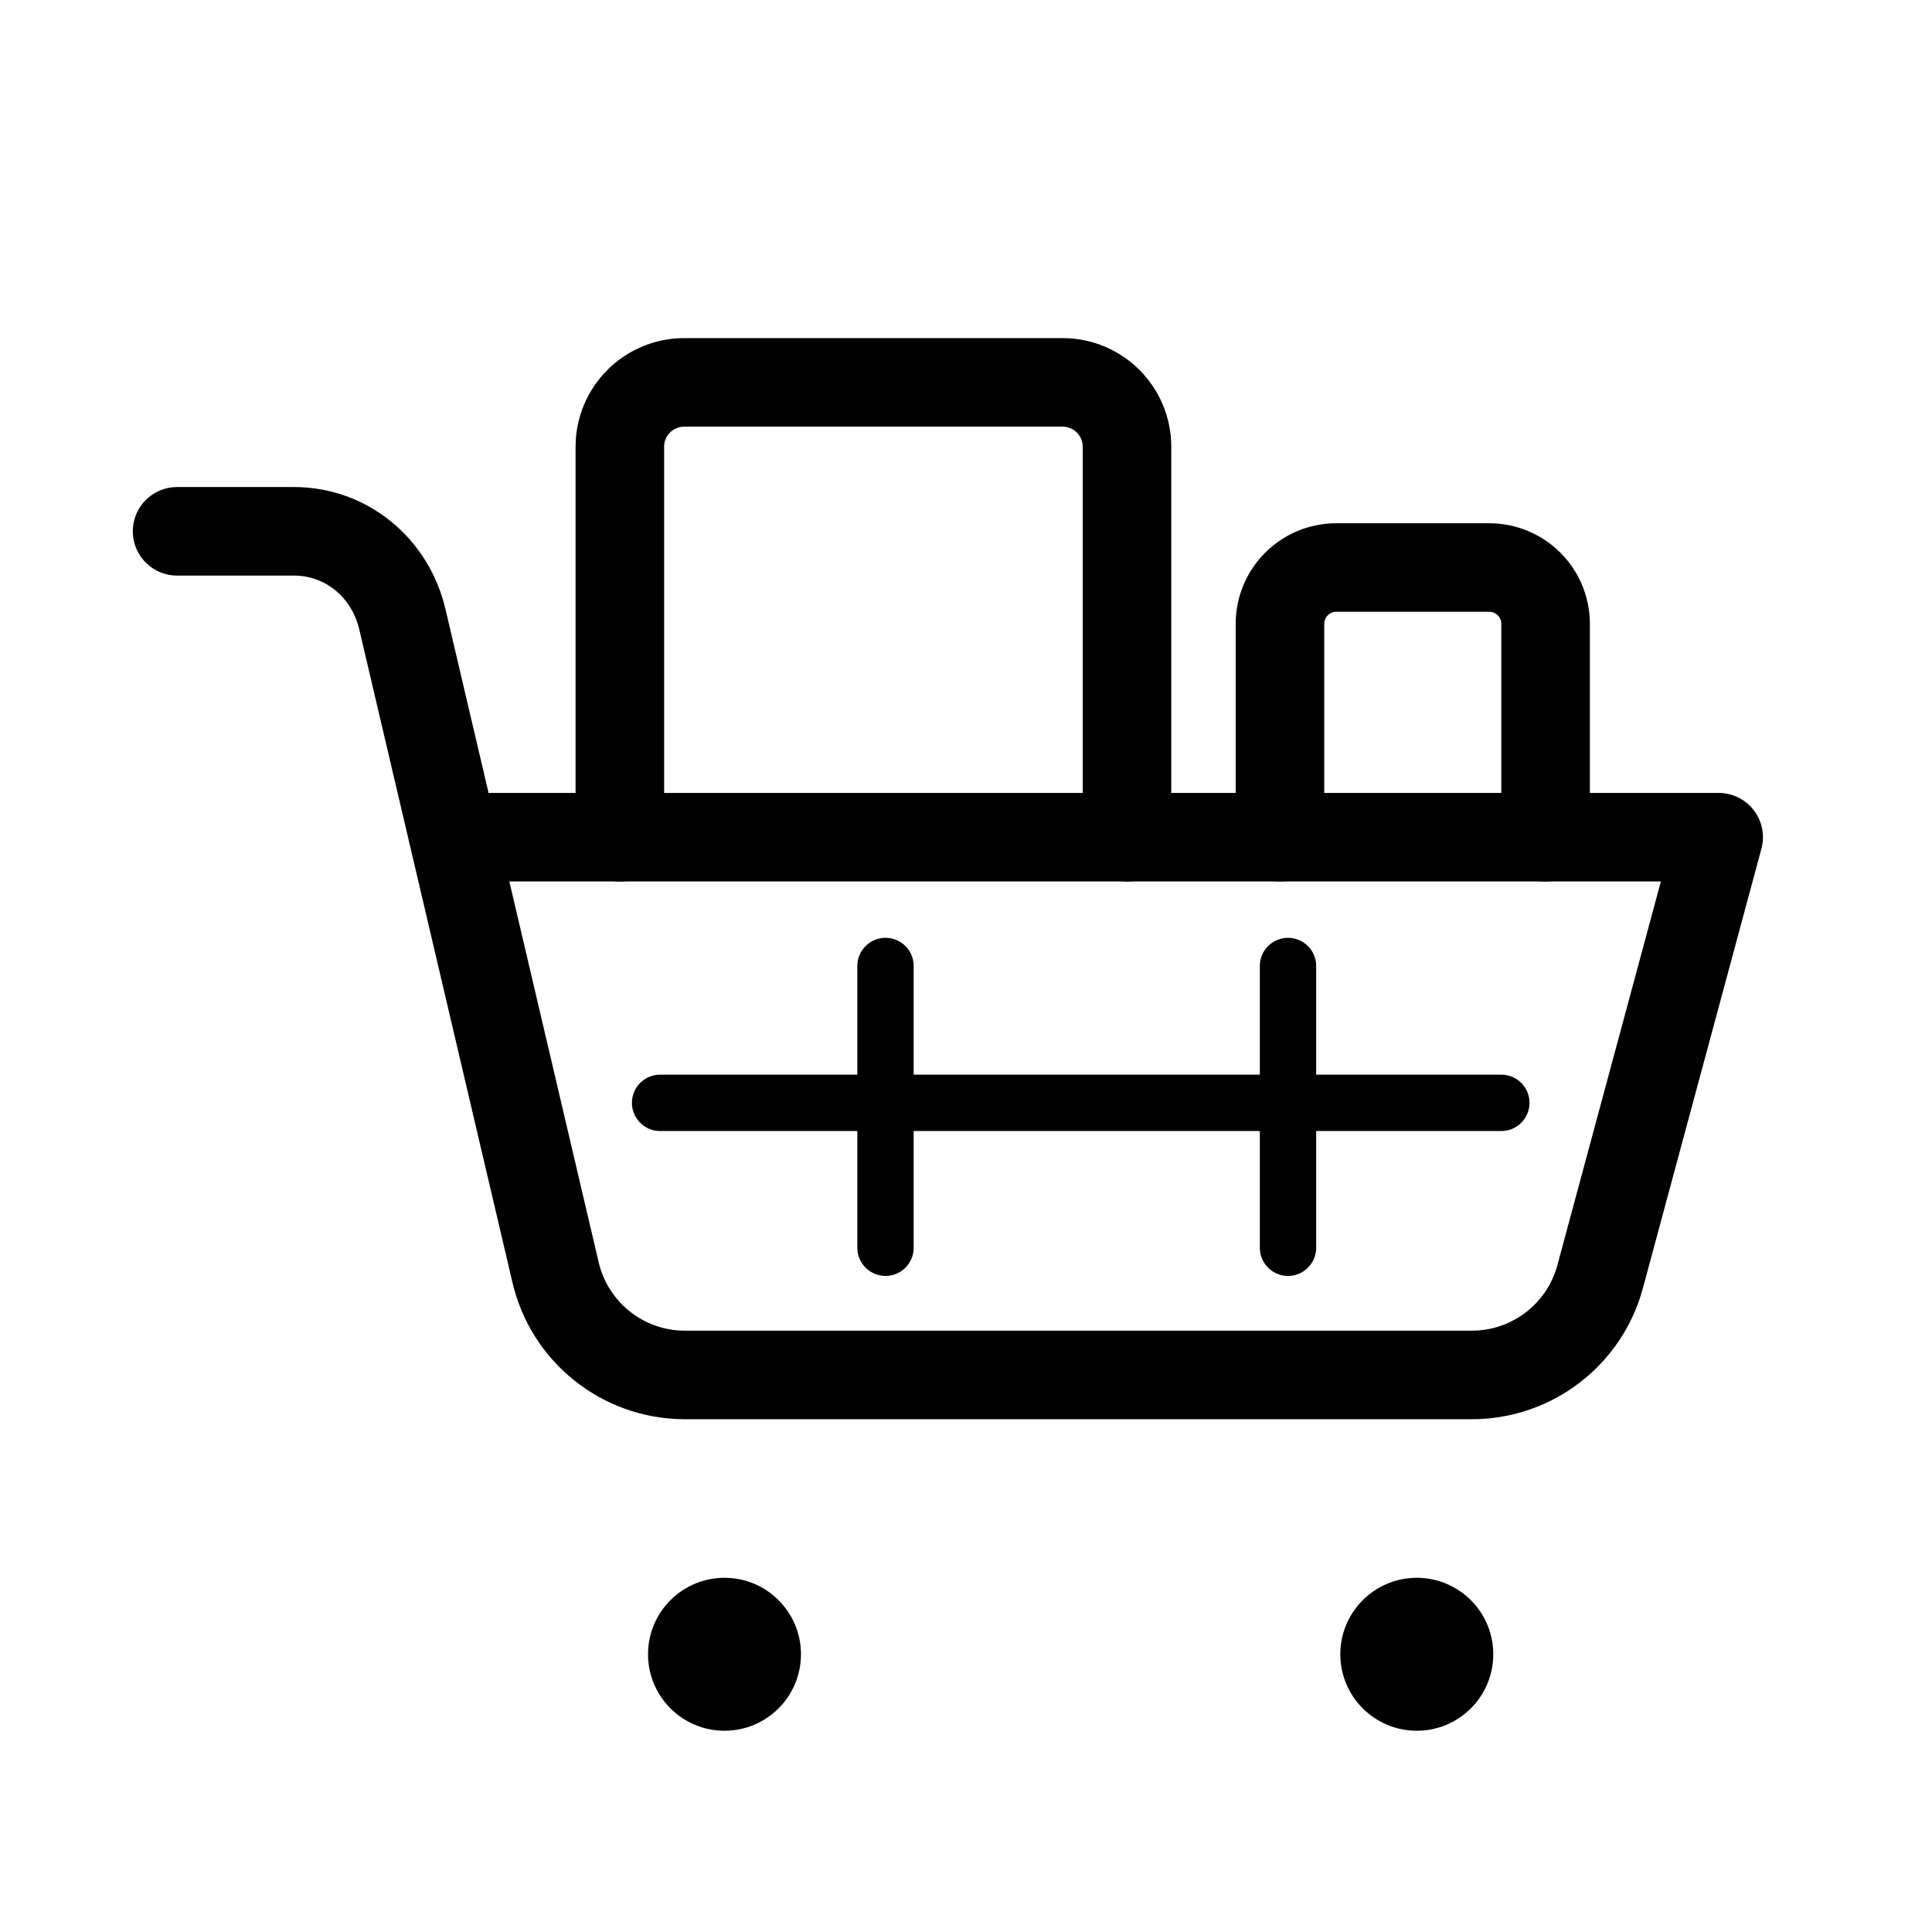
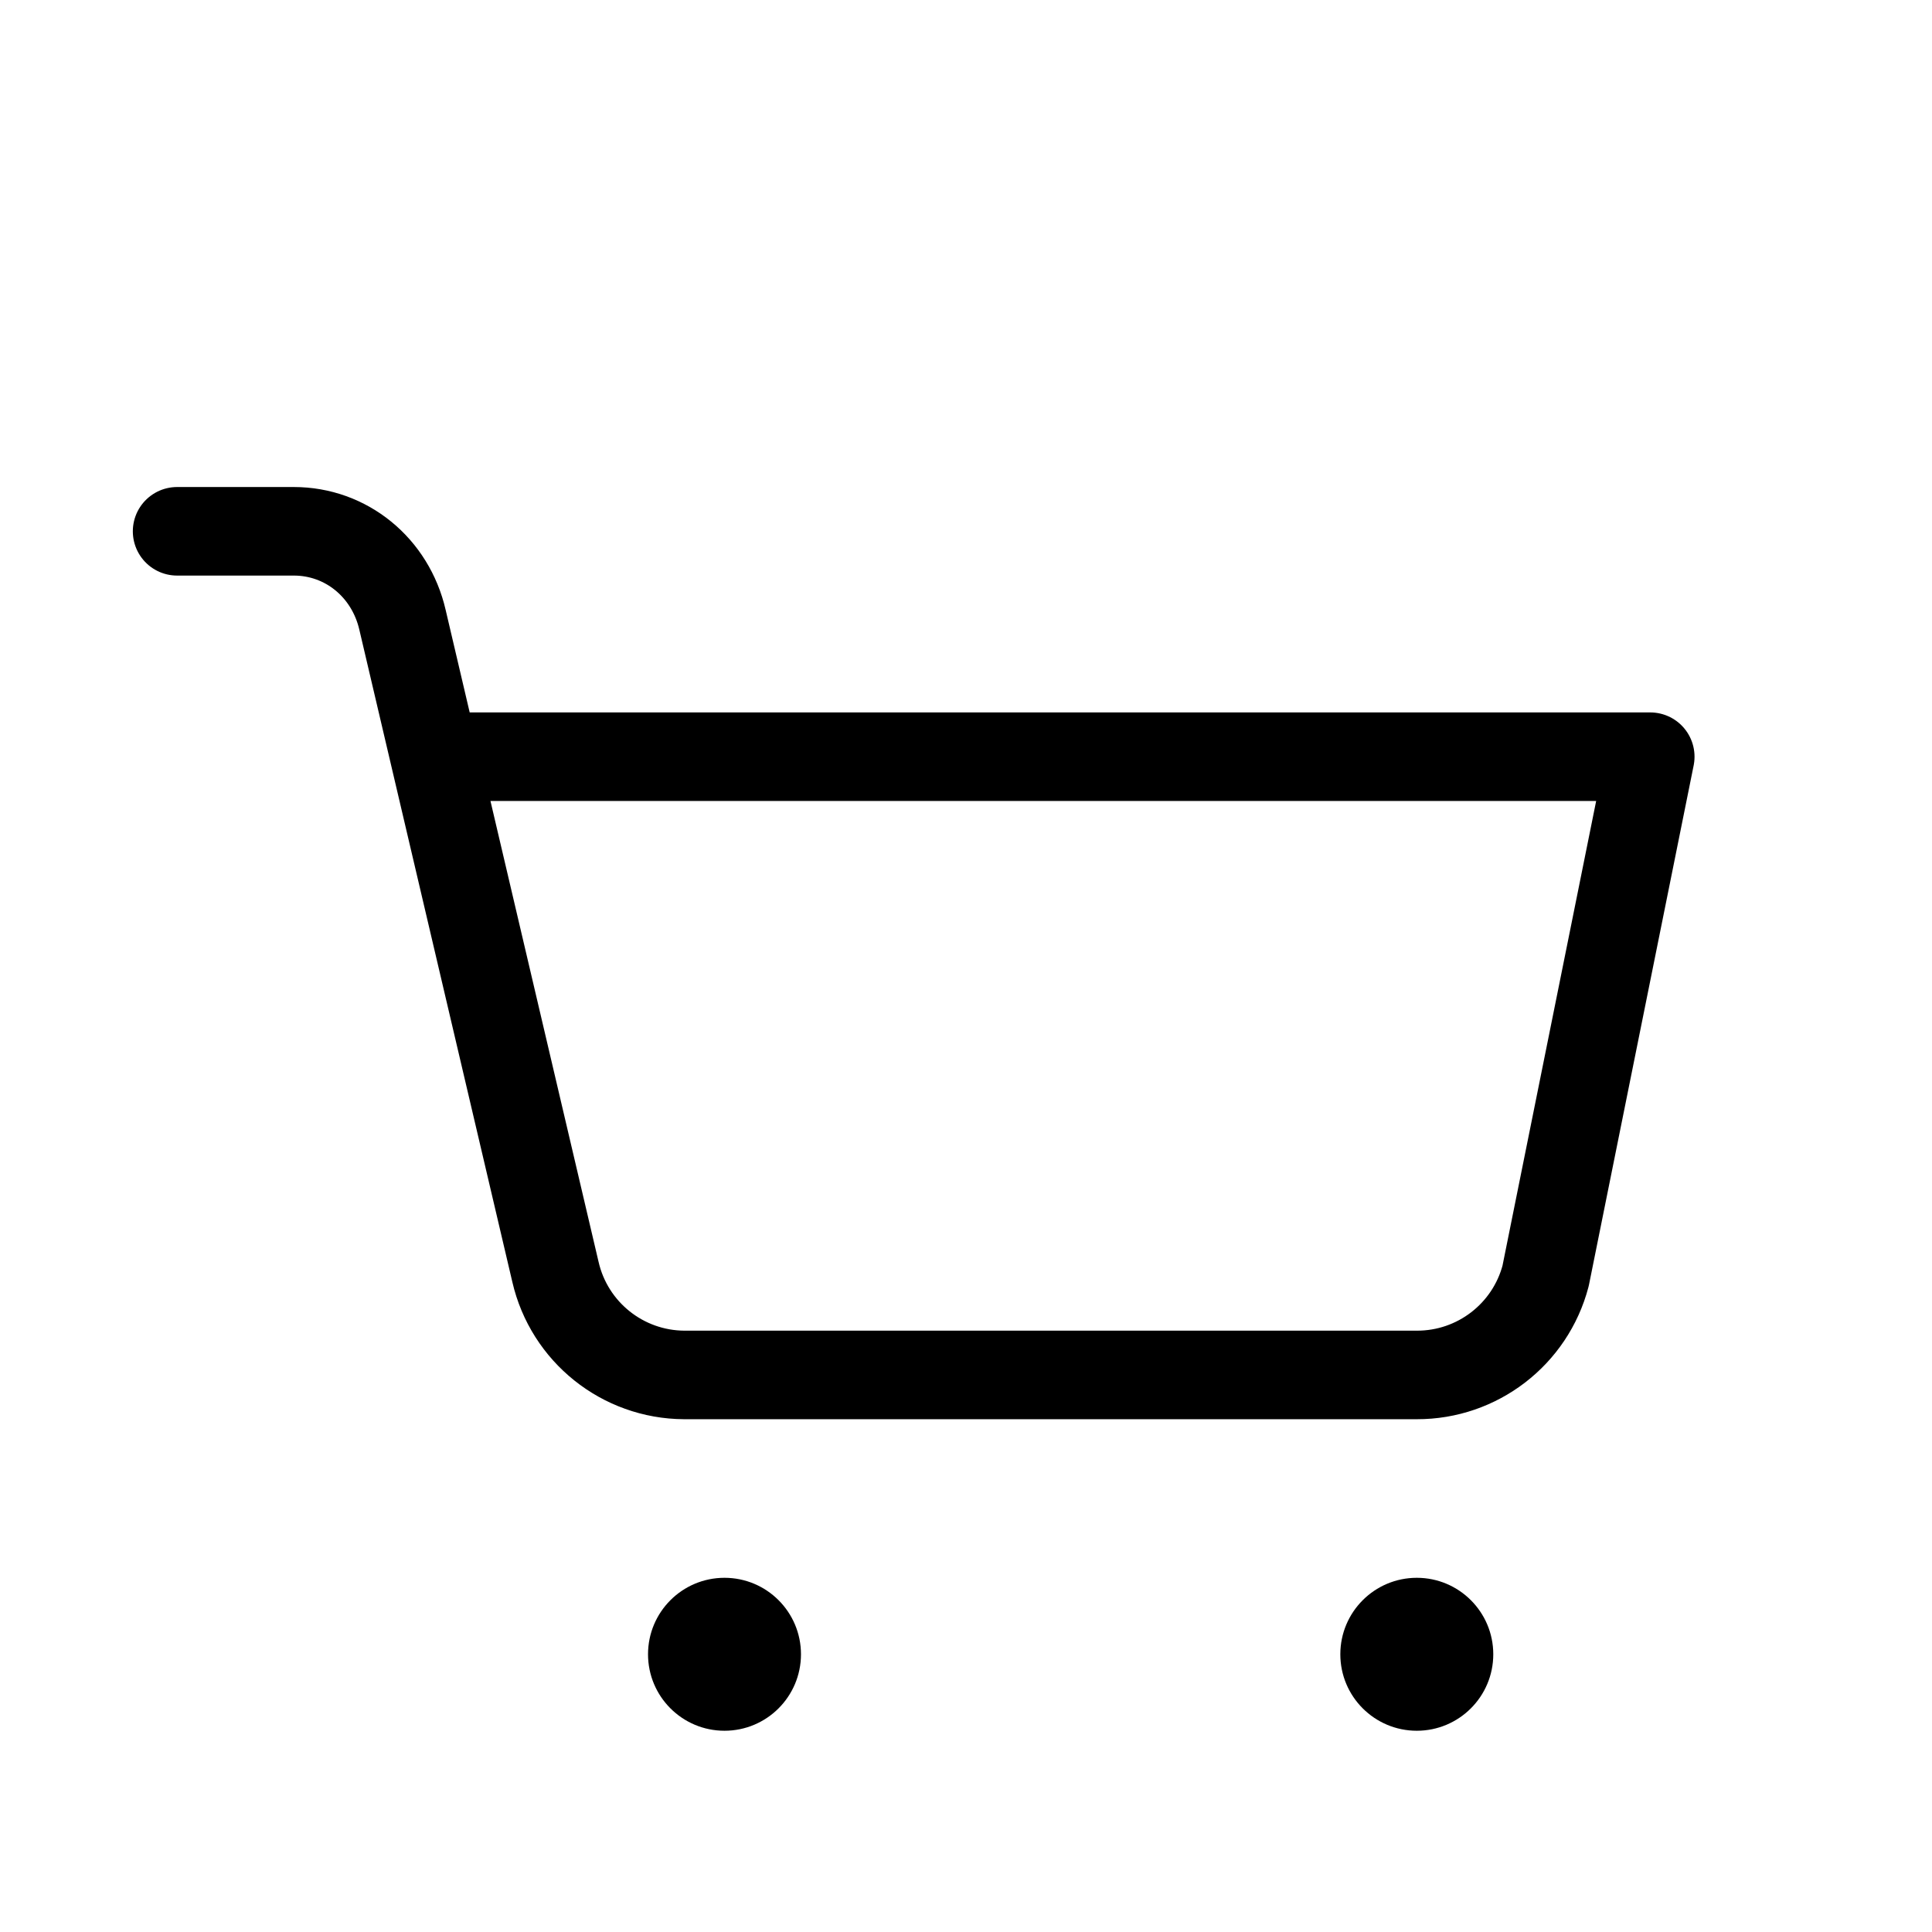
<svg xmlns="http://www.w3.org/2000/svg" width="28" height="28" viewBox="0 0 24 24">
  <g fill="none" stroke="#000" stroke-width="1.1" stroke-linecap="round" stroke-linejoin="round">
-     <path d="M7.7 10.4V5.55a.8.8 0 0 1 .8-.8h4.7a.8.8 0 0 1 .8.8v4.85" />
-     <path d="M15.9 10.4V7.75a.7.7 0 0 1 .7-.7h1.9a.7.7 0 0 1 .7.7v2.65" />
-     <path d="M2.2 6.6h1.45c.65 0 1.2.45 1.35 1.1l1.9 8.1a1.65 1.65 0 0 0 1.6 1.28h9.78a1.65 1.65 0 0 0 1.6-1.23l1.47-5.45H5.64" />
-     <path d="M8.2 13.7h10.45M11 12v3.5m5-3.5v3.5" stroke-width=".7" />
+     <path d="M2.2 6.6h1.45c.65 0 1.2.45 1.35 1.1l1.9 8.1a1.65 1.65 0 0 0 1.6 1.28h9.1a1.65 1.65 0 0 0 1.6-1.23l1.3-6.45H5.4" />
  </g>
  <g fill="#000">
    <circle cx="9" cy="20.55" r="0.95" />
    <circle cx="17.6" cy="20.55" r="0.95" />
  </g>
</svg>
